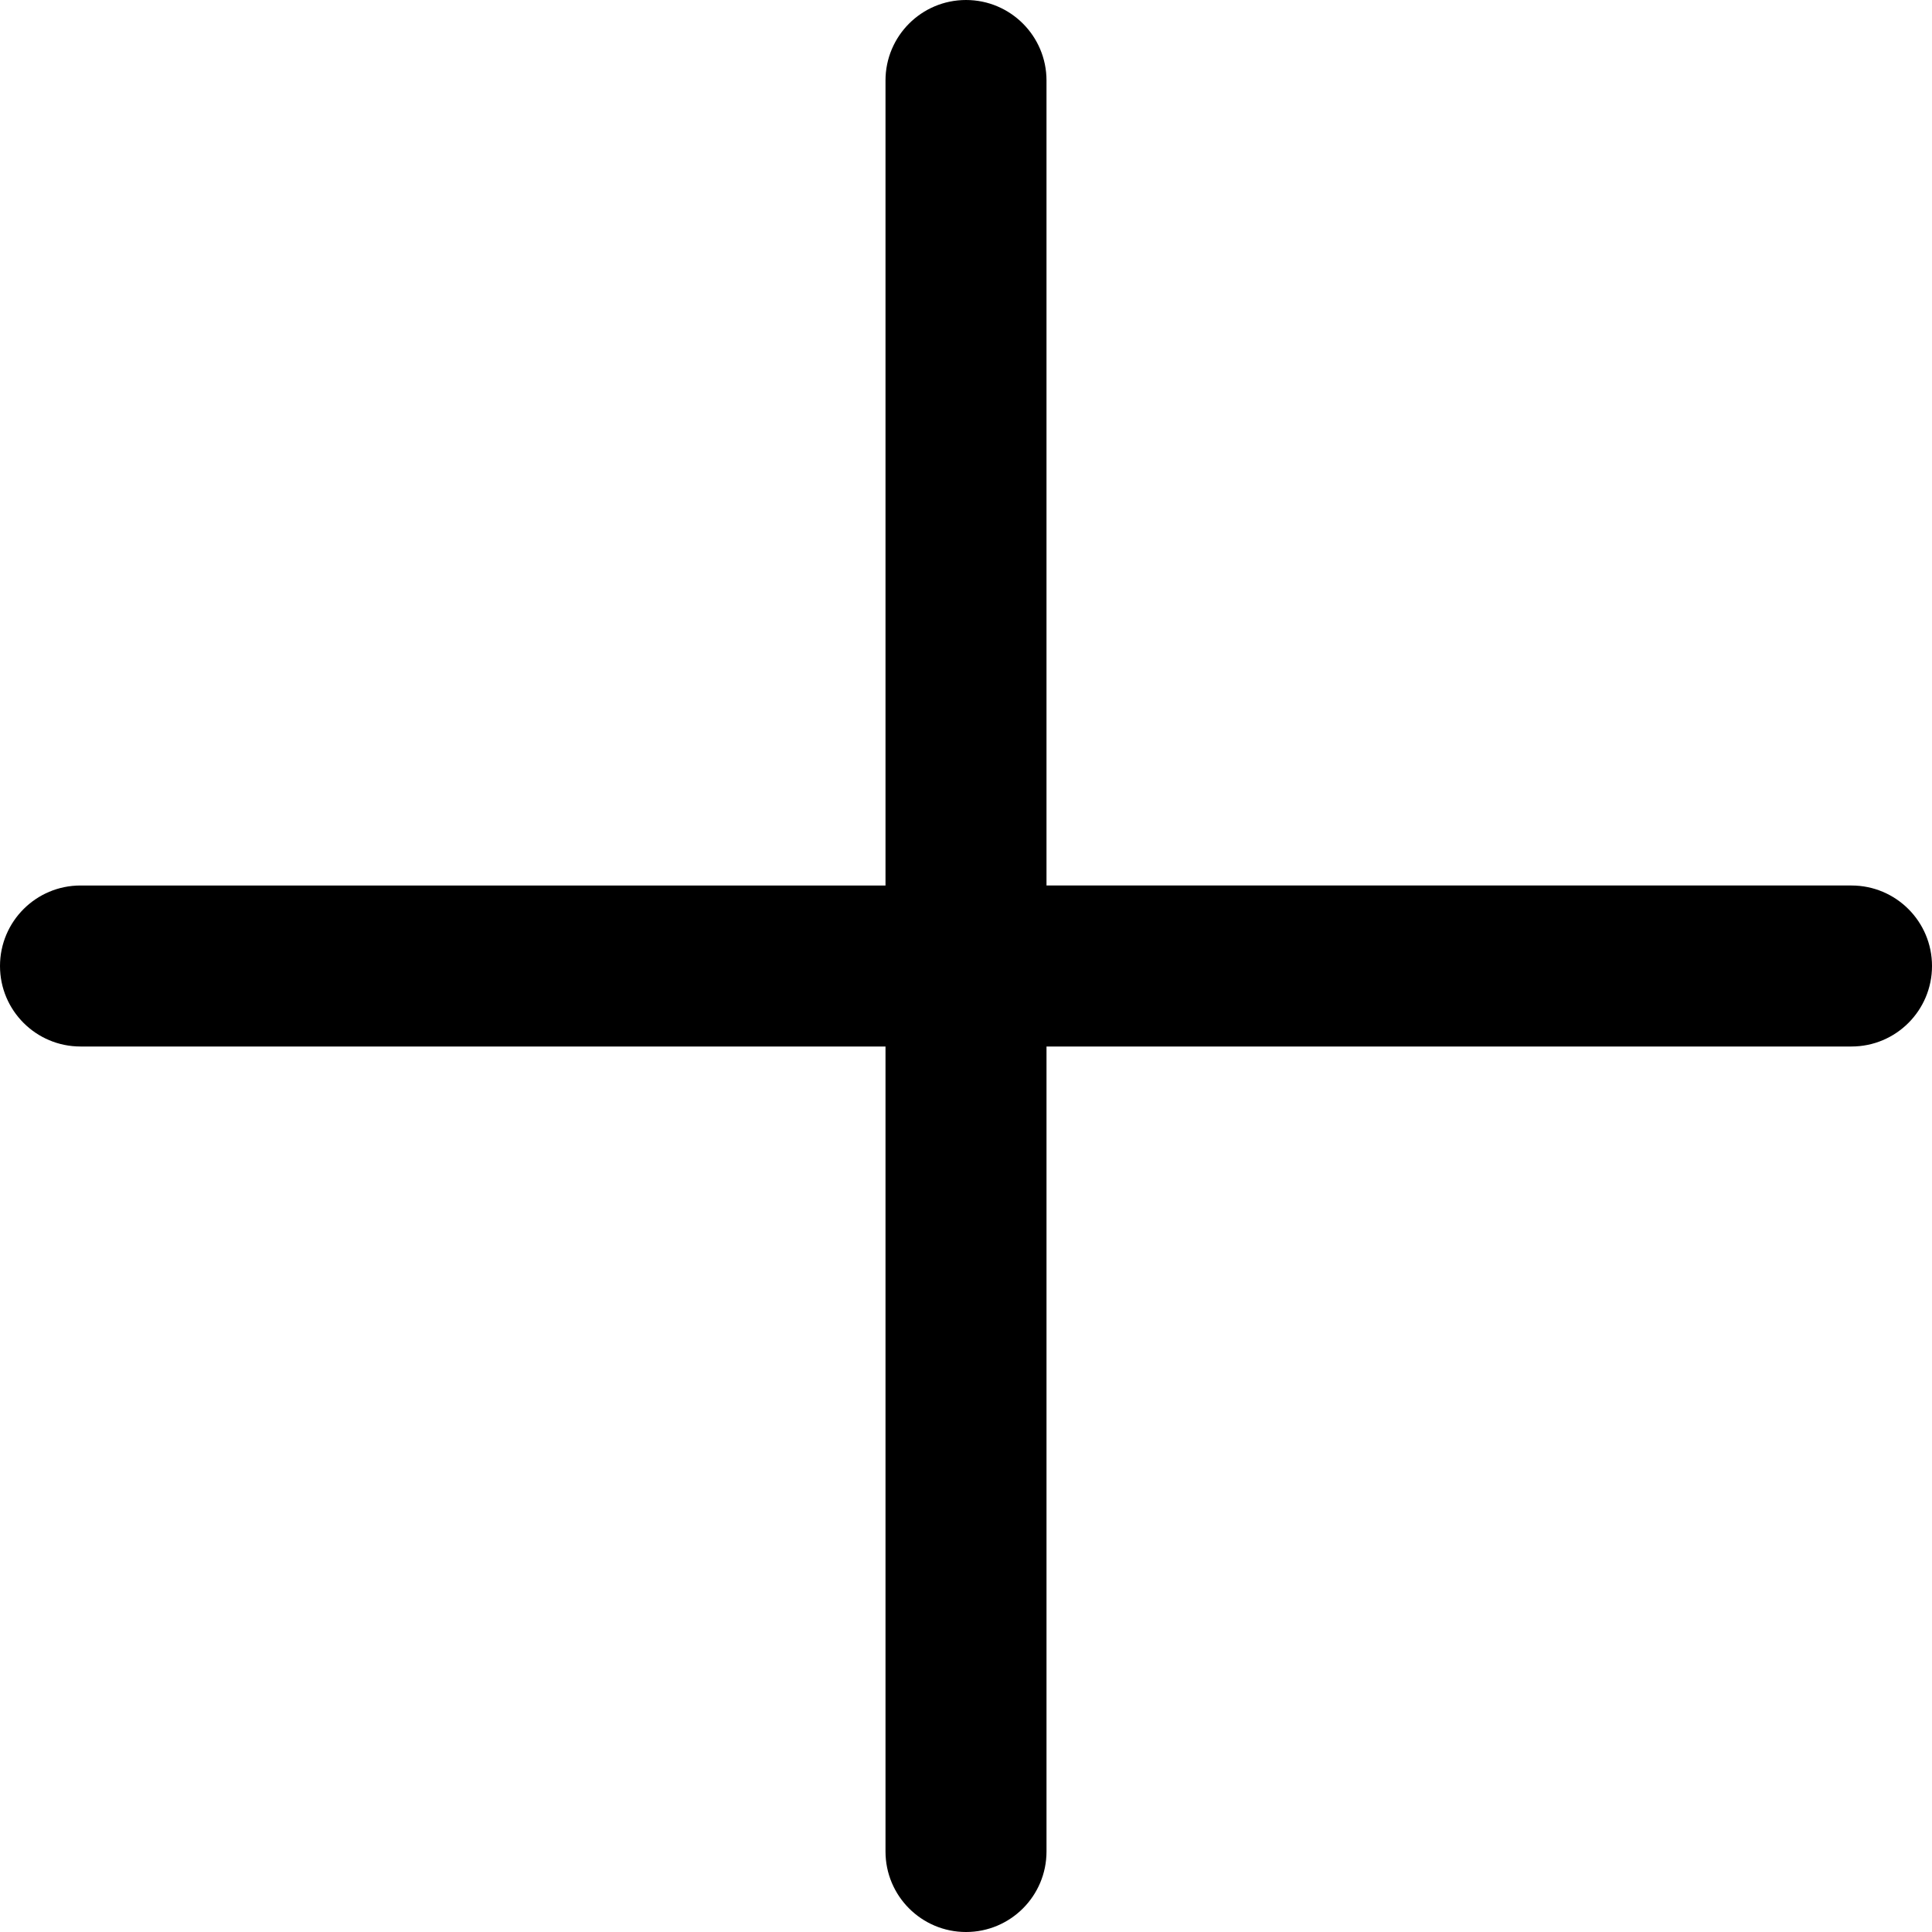
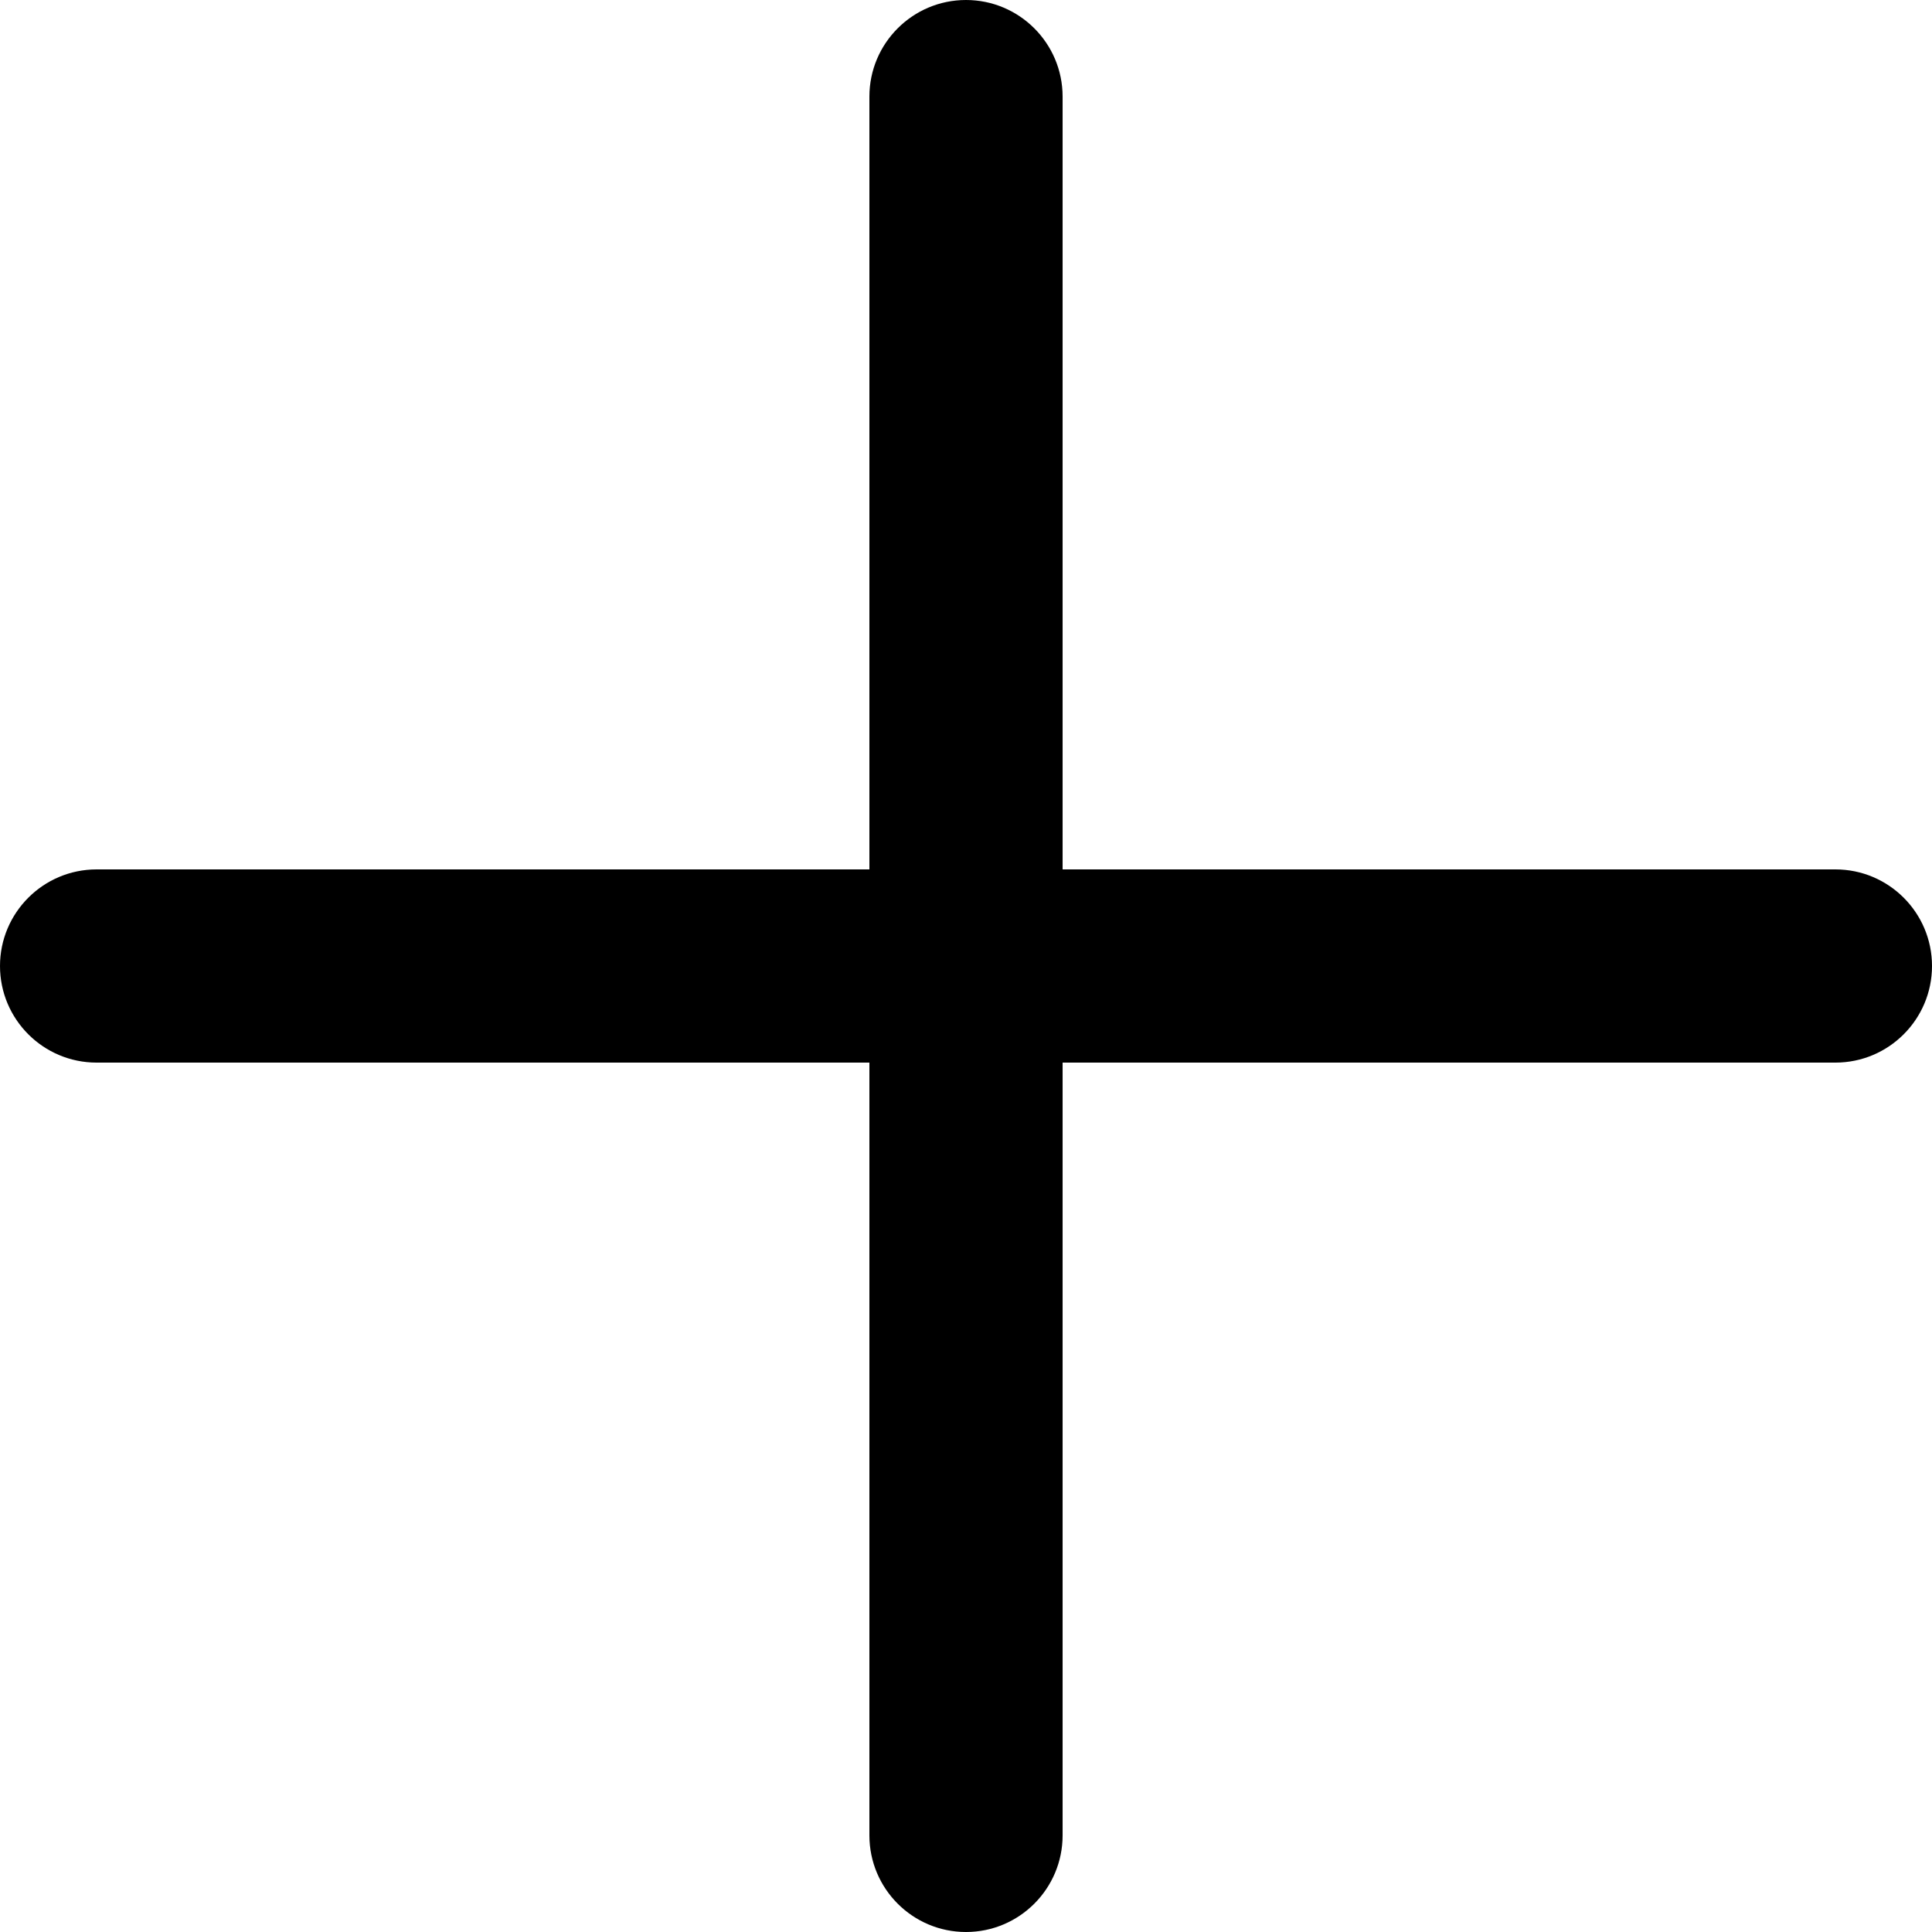
- <svg xmlns="http://www.w3.org/2000/svg" viewBox="0 0 409.6 409.6">
-   <defs />
-   <path d="M392.533 187.733H221.867V17.067C221.867 7.641 214.226 0 204.8 0s-17.067 7.641-17.067 17.067v170.667H17.067C7.641 187.733 0 195.374 0 204.8s7.641 17.067 17.067 17.067h170.667v170.667c0 9.426 7.641 17.067 17.067 17.067s17.067-7.641 17.067-17.067V221.867h170.667c9.426 0 17.067-7.641 17.067-17.067s-7.643-17.067-17.069-17.067z" />
+ <svg xmlns="http://www.w3.org/2000/svg" height="426.667pt" viewBox="0 0 426.667 426.667" width="426.667pt">
+   <path d="m405.332 192h-170.664v-170.668c0-11.773-9.559-21.332-21.336-21.332-11.773 0-21.332 9.559-21.332 21.332v170.668h-170.668c-11.773 0-21.332 9.559-21.332 21.332 0 11.777 9.559 21.336 21.332 21.336h170.668v170.664c0 11.777 9.559 21.336 21.332 21.336 11.777 0 21.336-9.559 21.336-21.336v-170.664h170.664c11.777 0 21.336-9.559 21.336-21.336 0-11.773-9.559-21.332-21.336-21.332zm0 0" />
</svg>
